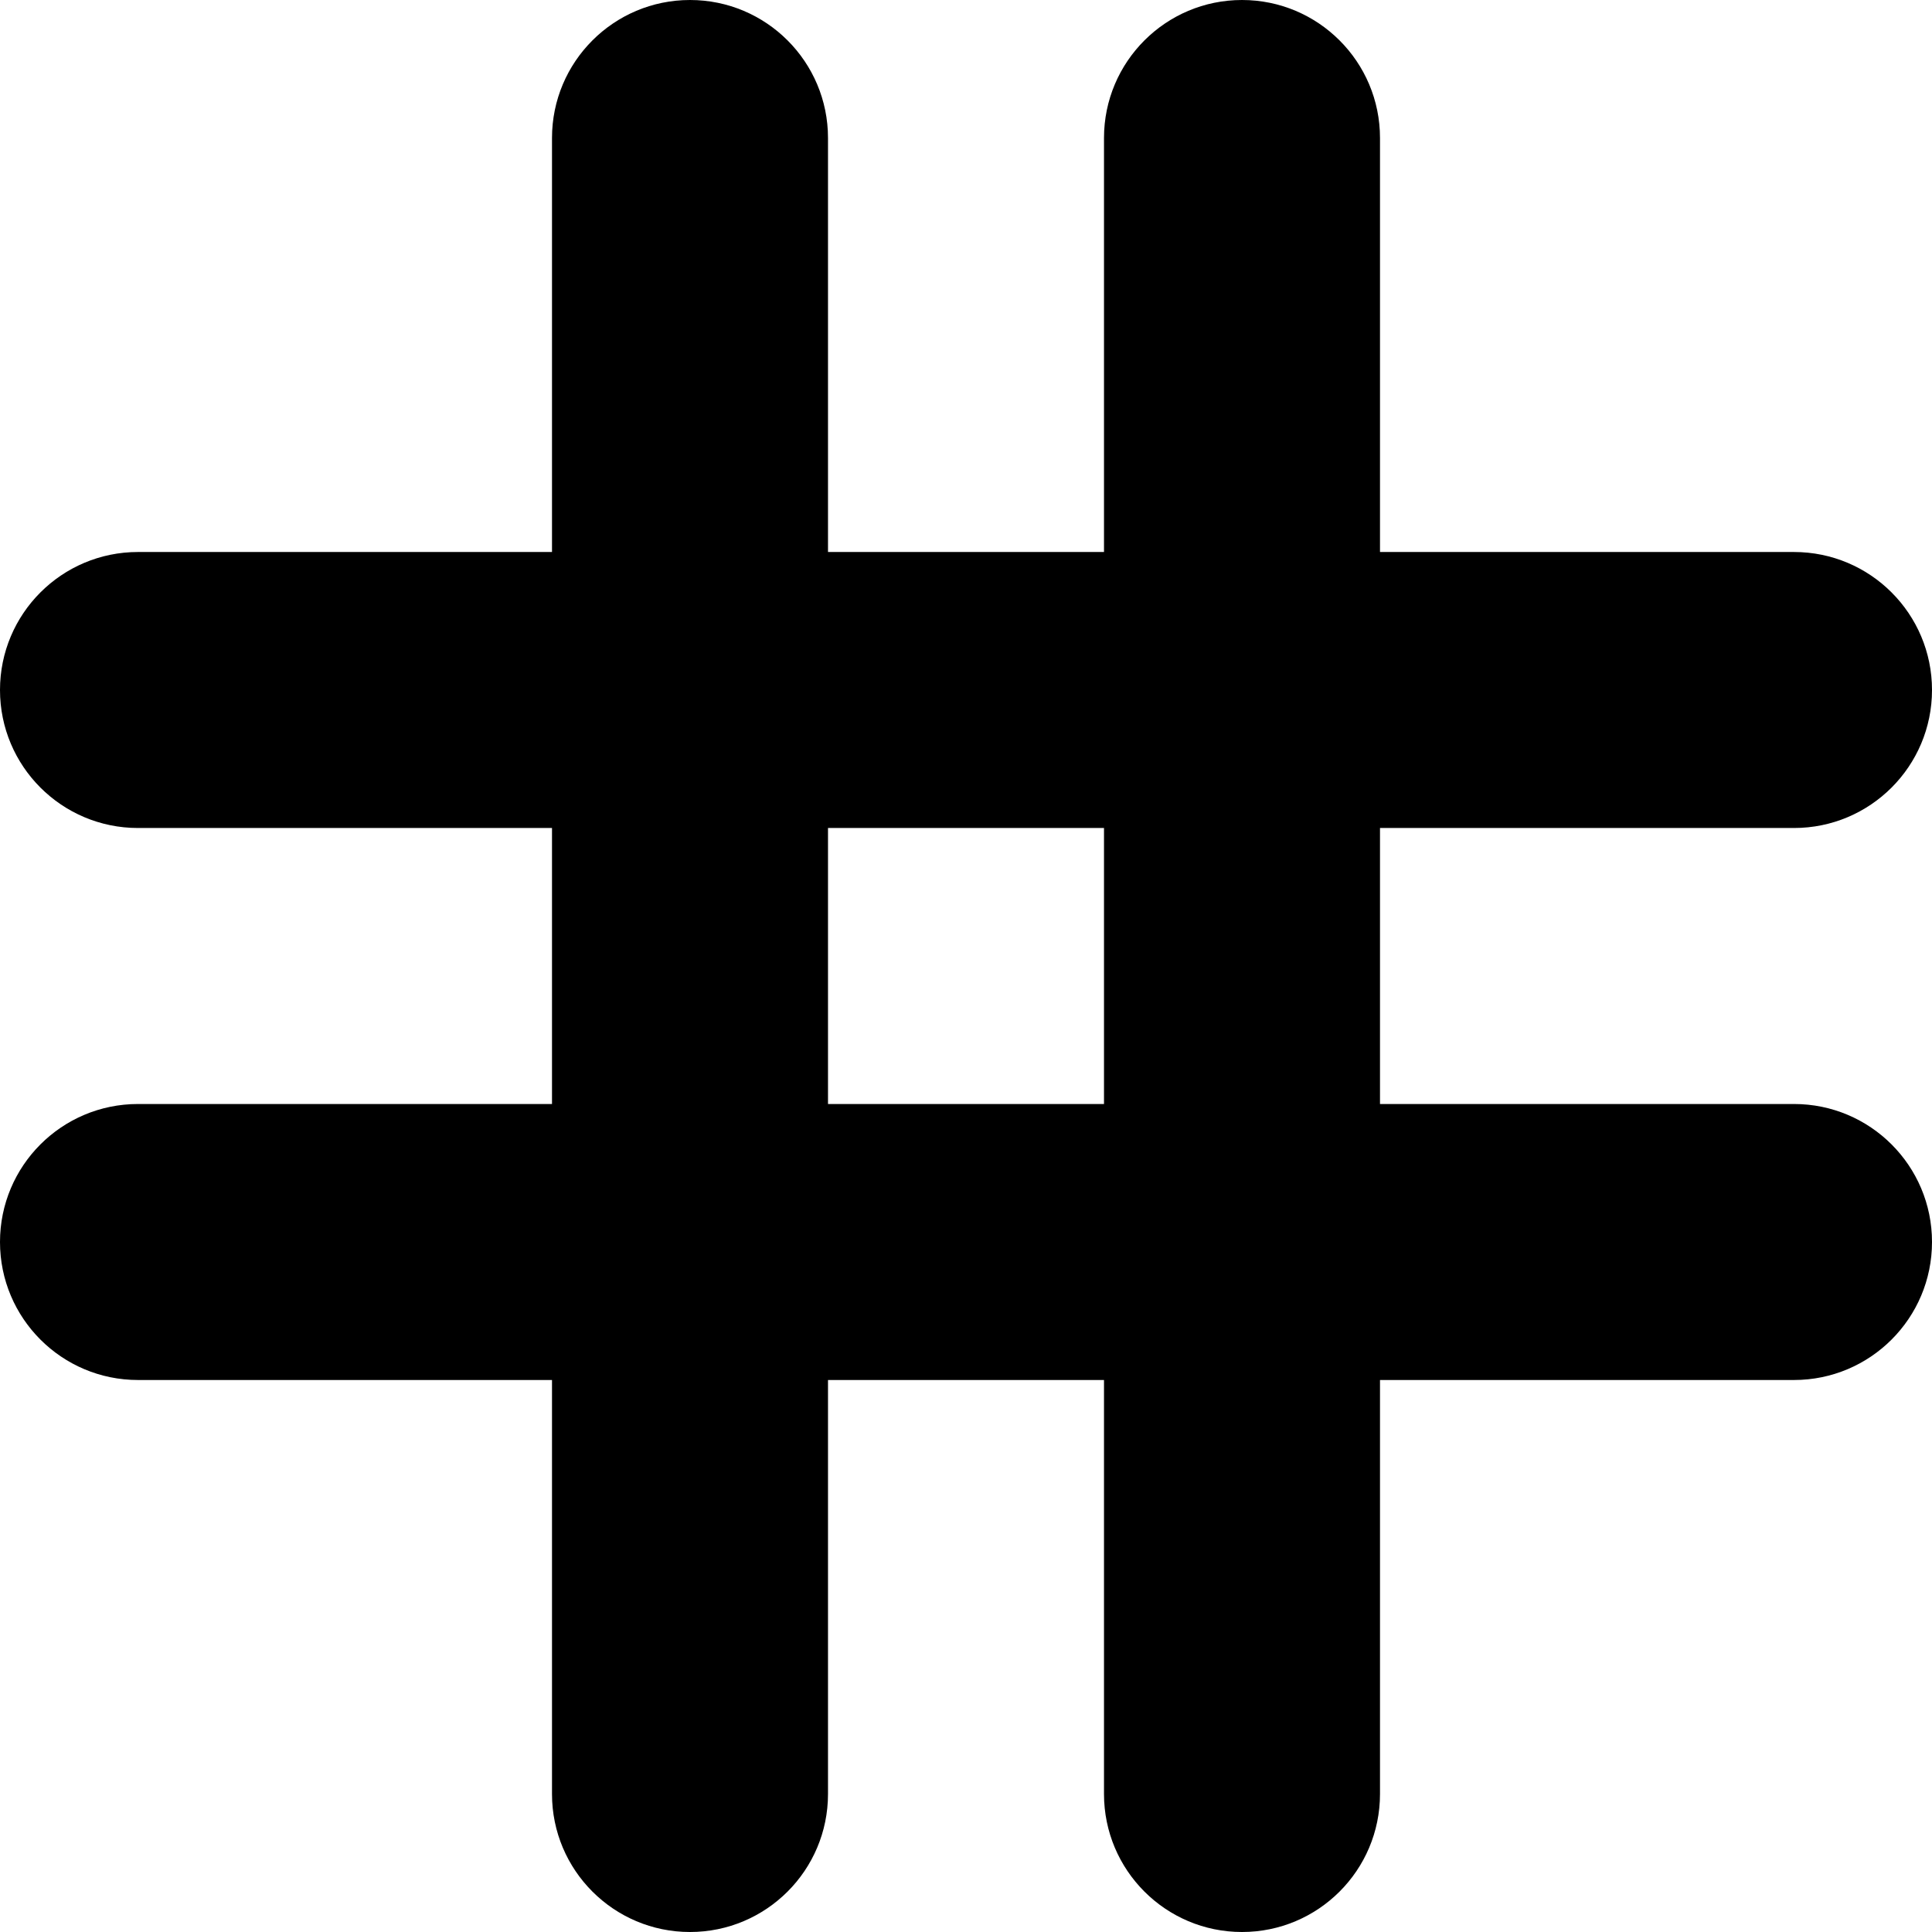
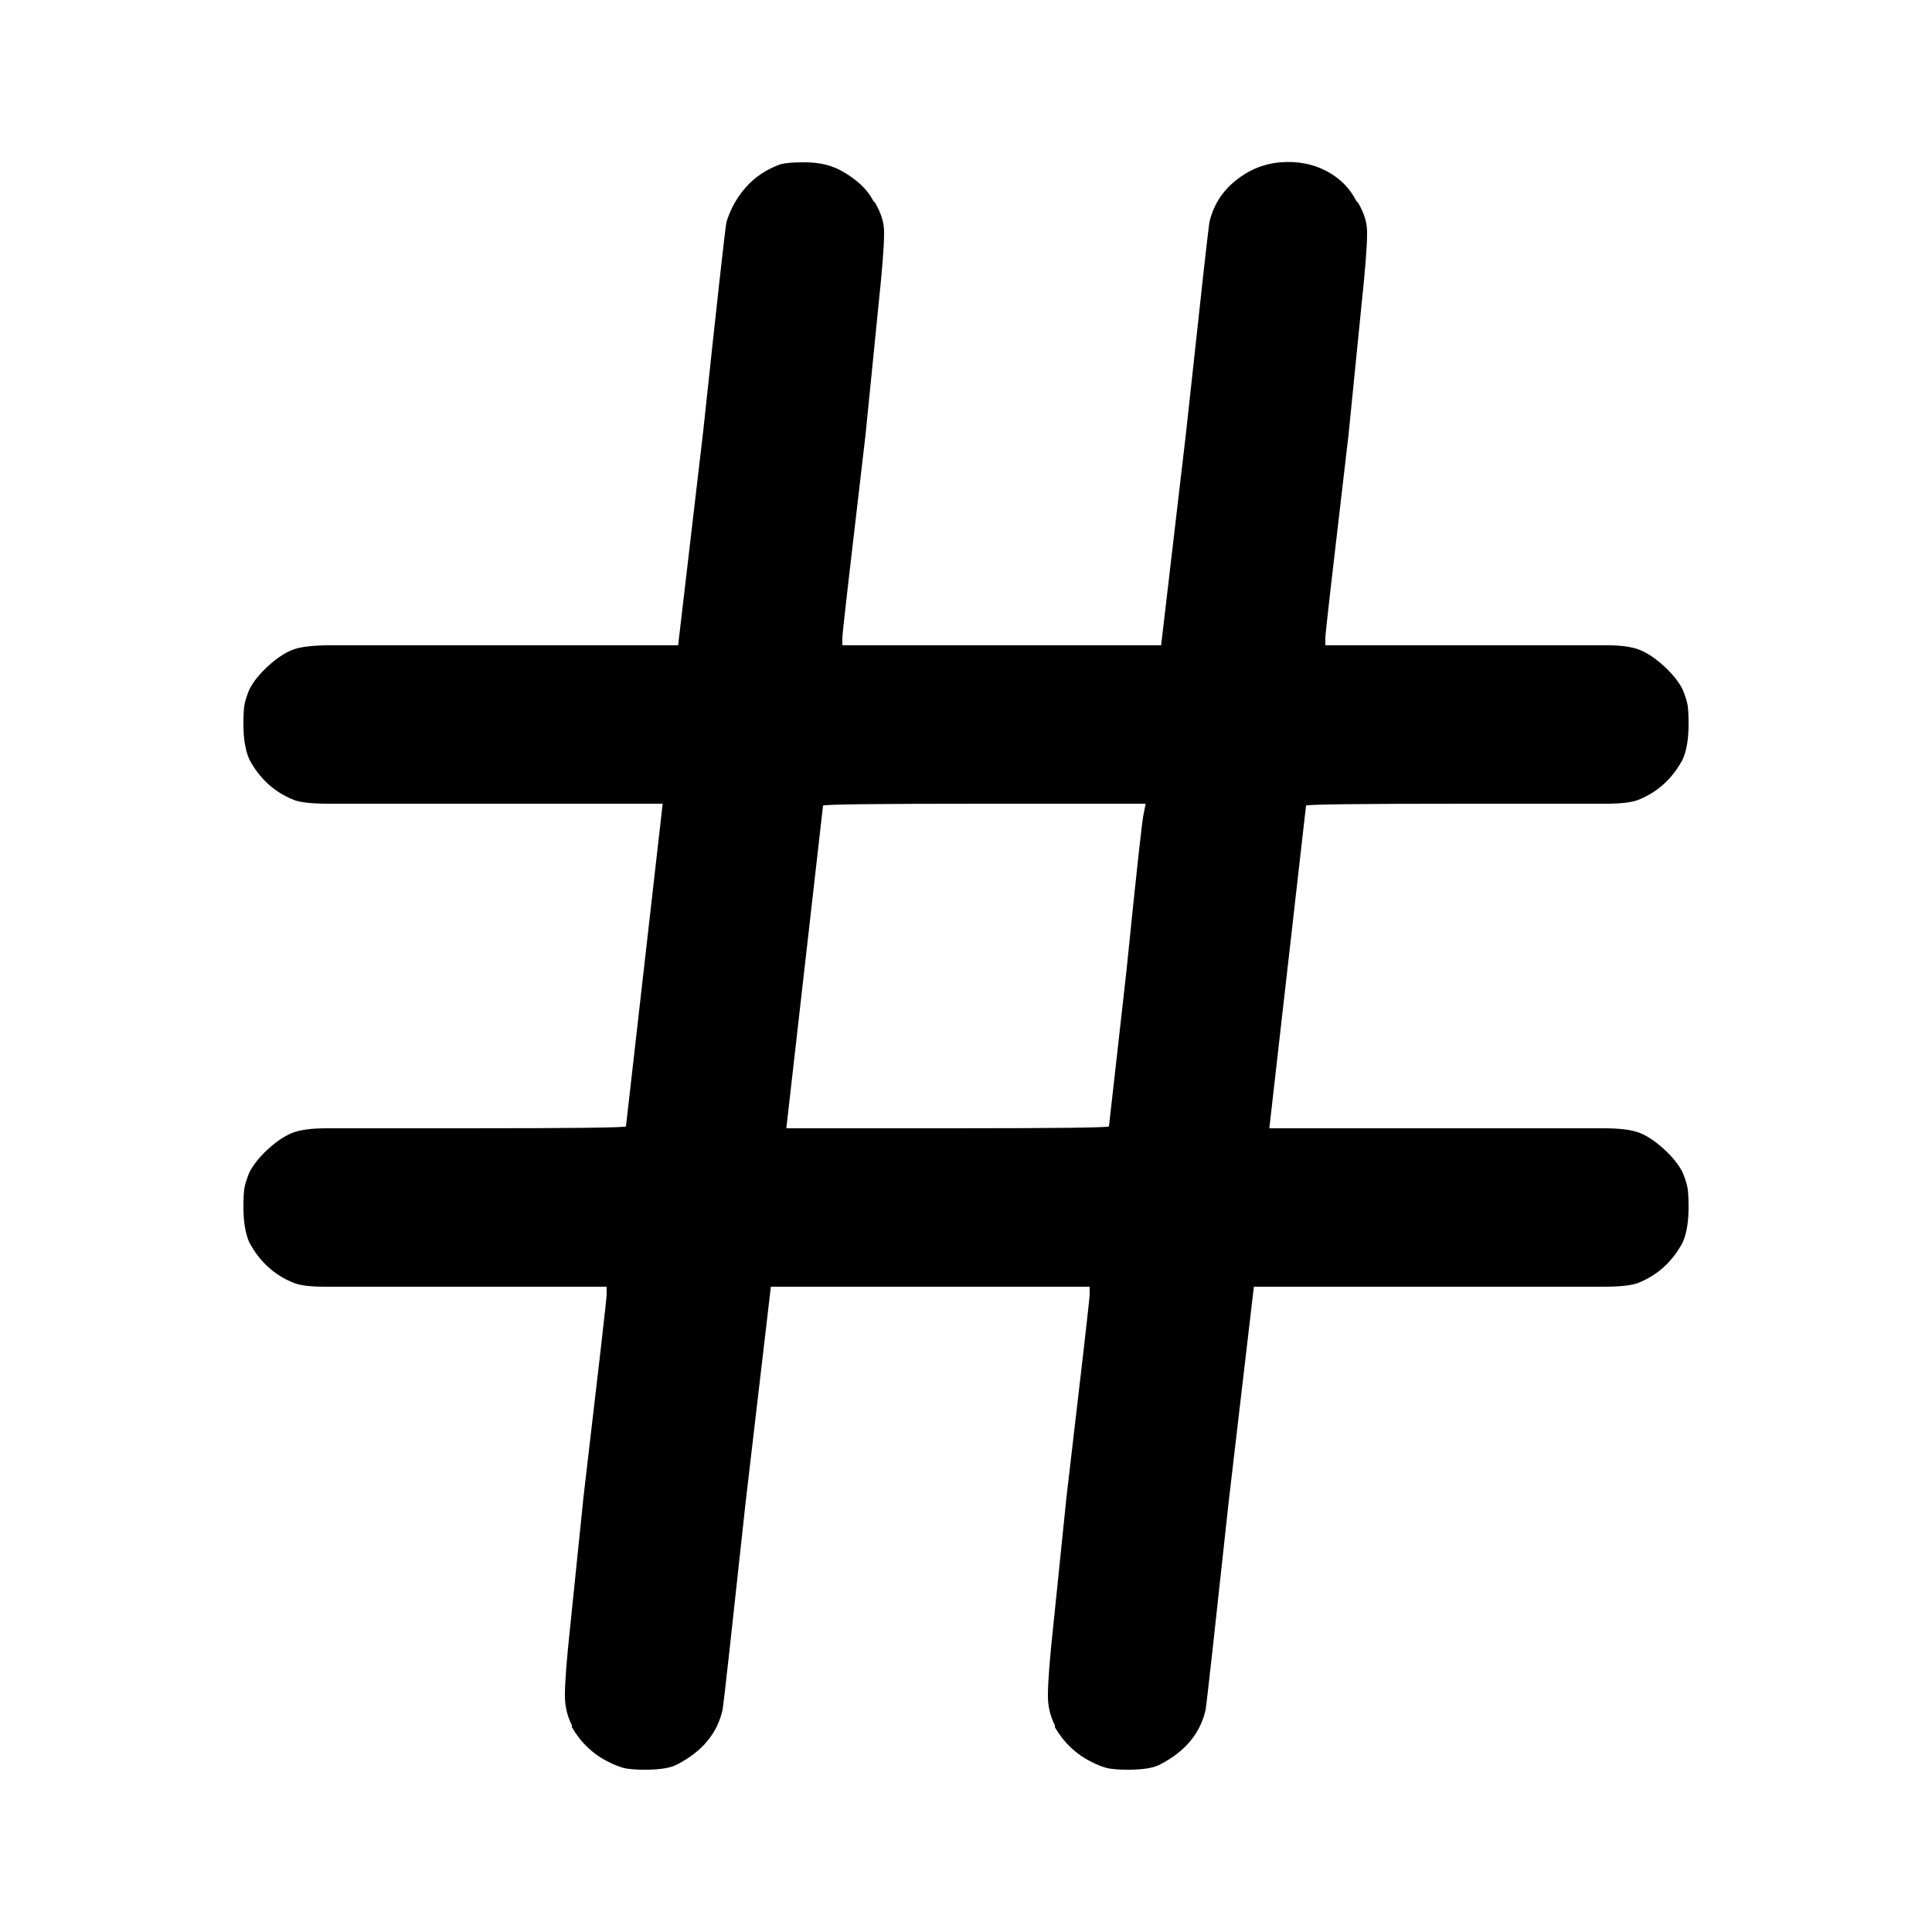
- <svg xmlns="http://www.w3.org/2000/svg" version="1.1" width="1024" height="1024" viewBox="0 0 1024 1024">
-   <g id="icomoon-ignore">
- </g>
-   <path fill="#000" d="M365.714 0c40.395 0 73.143 32.747 73.143 73.143v219.429h146.286v-219.429c0-40.396 32.747-73.143 73.143-73.143s73.143 32.747 73.143 73.143v219.429h219.429c40.397 0 73.143 32.748 73.143 73.143s-32.746 73.143-73.143 73.143h-219.429v146.286h219.429c40.397 0 73.143 32.747 73.143 73.143s-32.746 73.143-73.143 73.143h-219.429v219.429c0 40.397-32.747 73.143-73.143 73.143s-73.143-32.746-73.143-73.143v-219.429h-146.286v219.429c0 40.397-32.748 73.143-73.143 73.143s-73.143-32.746-73.143-73.143v-219.429h-219.429c-40.396 0-73.143-32.747-73.143-73.143s32.747-73.143 73.143-73.143h219.429v-146.286h-219.429c-40.396 0-73.143-32.748-73.143-73.143s32.747-73.143 73.143-73.143h219.429v-219.429c0-40.396 32.748-73.143 73.143-73.143zM585.143 585.143v-146.286h-146.286v146.286z" />
+ <svg xmlns="http://www.w3.org/2000/svg" width="24" height="24" viewBox="0 0 24 24">
+   <path d="M9.696 2.04Q9.432 2.136 9.264 2.328Q9.096 2.52 9.024 2.76Q9 2.88 8.736 5.352L8.424 8.016H4.104Q3.768 8.016 3.624 8.076Q3.48 8.136 3.324 8.28Q3.168 8.424 3.096 8.568Q3.048 8.688 3.036 8.76Q3.024 8.832 3.024 9Q3.024 9.264 3.096 9.432Q3.288 9.792 3.648 9.936Q3.768 9.984 4.08 9.984H8.232L7.776 13.992Q7.776 14.016 5.784 14.016H4.056Q3.768 14.016 3.624 14.076Q3.48 14.136 3.324 14.28Q3.168 14.424 3.096 14.568Q3.048 14.688 3.036 14.76Q3.024 14.832 3.024 15Q3.024 15.264 3.096 15.432Q3.288 15.792 3.648 15.936Q3.768 15.984 4.032 15.984H7.536V16.08Q7.536 16.152 7.248 18.6L7.056 20.472Q7.008 20.976 7.02 21.132Q7.032 21.288 7.104 21.432V21.456Q7.272 21.744 7.56 21.888Q7.656 21.936 7.74 21.96Q7.824 21.984 8.016 21.984Q8.304 21.984 8.424 21.912Q8.88 21.672 8.976 21.24Q9 21.096 9.264 18.648L9.576 15.984H13.536V16.08Q13.536 16.152 13.248 18.6L13.056 20.472Q13.008 20.976 13.02 21.132Q13.032 21.288 13.104 21.432V21.456Q13.272 21.744 13.56 21.888Q13.656 21.936 13.74 21.96Q13.824 21.984 14.016 21.984Q14.304 21.984 14.424 21.912Q14.88 21.672 14.976 21.24Q15 21.096 15.264 18.648L15.576 15.984H19.92Q20.232 15.984 20.352 15.936Q20.712 15.792 20.904 15.432Q20.976 15.264 20.976 15Q20.976 14.832 20.964 14.76Q20.952 14.688 20.904 14.568Q20.832 14.424 20.676 14.28Q20.52 14.136 20.376 14.076Q20.232 14.016 19.92 14.016H15.768L16.224 10.008Q16.224 9.984 18.216 9.984H19.944Q20.232 9.984 20.352 9.936Q20.712 9.792 20.904 9.432Q20.976 9.264 20.976 9Q20.976 8.832 20.964 8.76Q20.952 8.688 20.904 8.568Q20.832 8.424 20.676 8.28Q20.52 8.136 20.376 8.076Q20.232 8.016 19.968 8.016H16.464V7.92Q16.464 7.848 16.752 5.4L16.944 3.48Q16.992 2.976 16.98 2.832Q16.968 2.688 16.872 2.52L16.848 2.496Q16.728 2.256 16.476 2.124Q16.224 1.992 15.912 2.016Q15.6 2.04 15.348 2.244Q15.096 2.448 15.024 2.76Q15 2.904 14.736 5.352L14.424 8.016H10.464V7.92Q10.464 7.848 10.752 5.4L10.944 3.48Q10.992 2.976 10.98 2.832Q10.968 2.688 10.872 2.52L10.848 2.496Q10.776 2.352 10.62 2.232Q10.464 2.112 10.32 2.064Q10.176 2.016 9.984 2.016Q9.792 2.016 9.696 2.04ZM14.208 10.104Q14.184 10.176 13.992 12.072L13.776 13.992Q13.776 14.016 11.784 14.016H9.768L10.224 10.008Q10.224 9.984 12.216 9.984H14.232Z" />
</svg>
